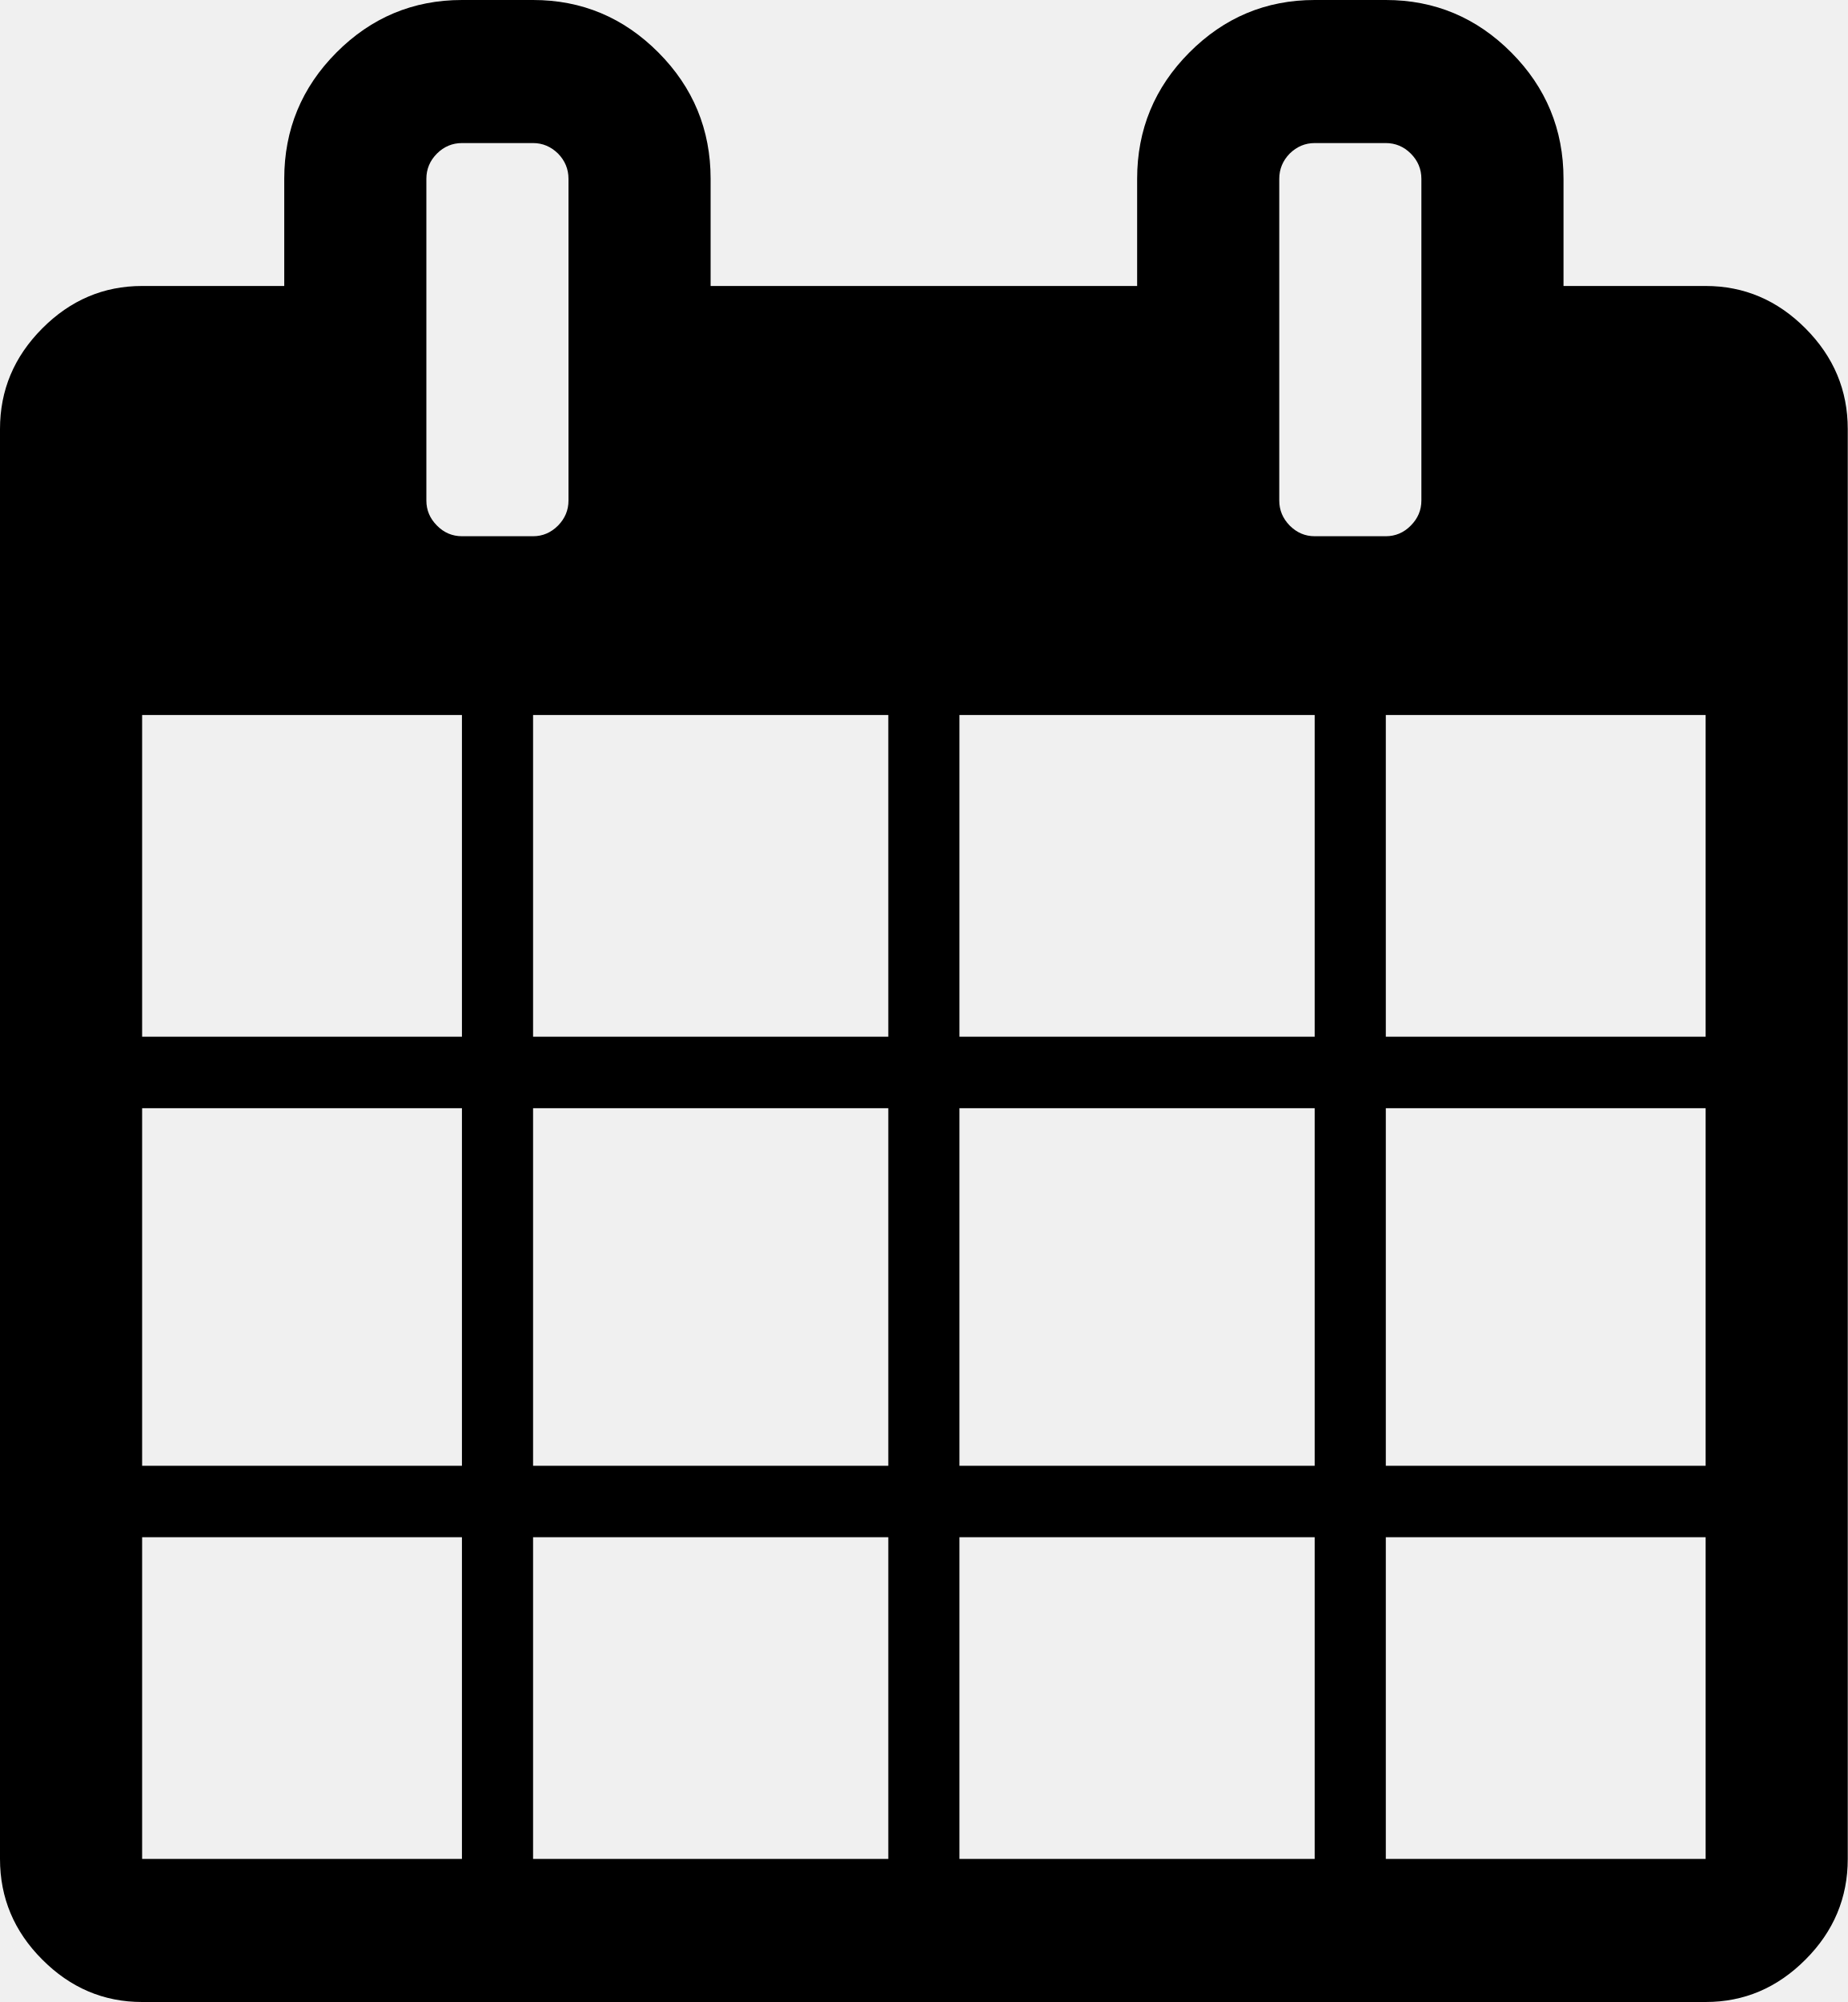
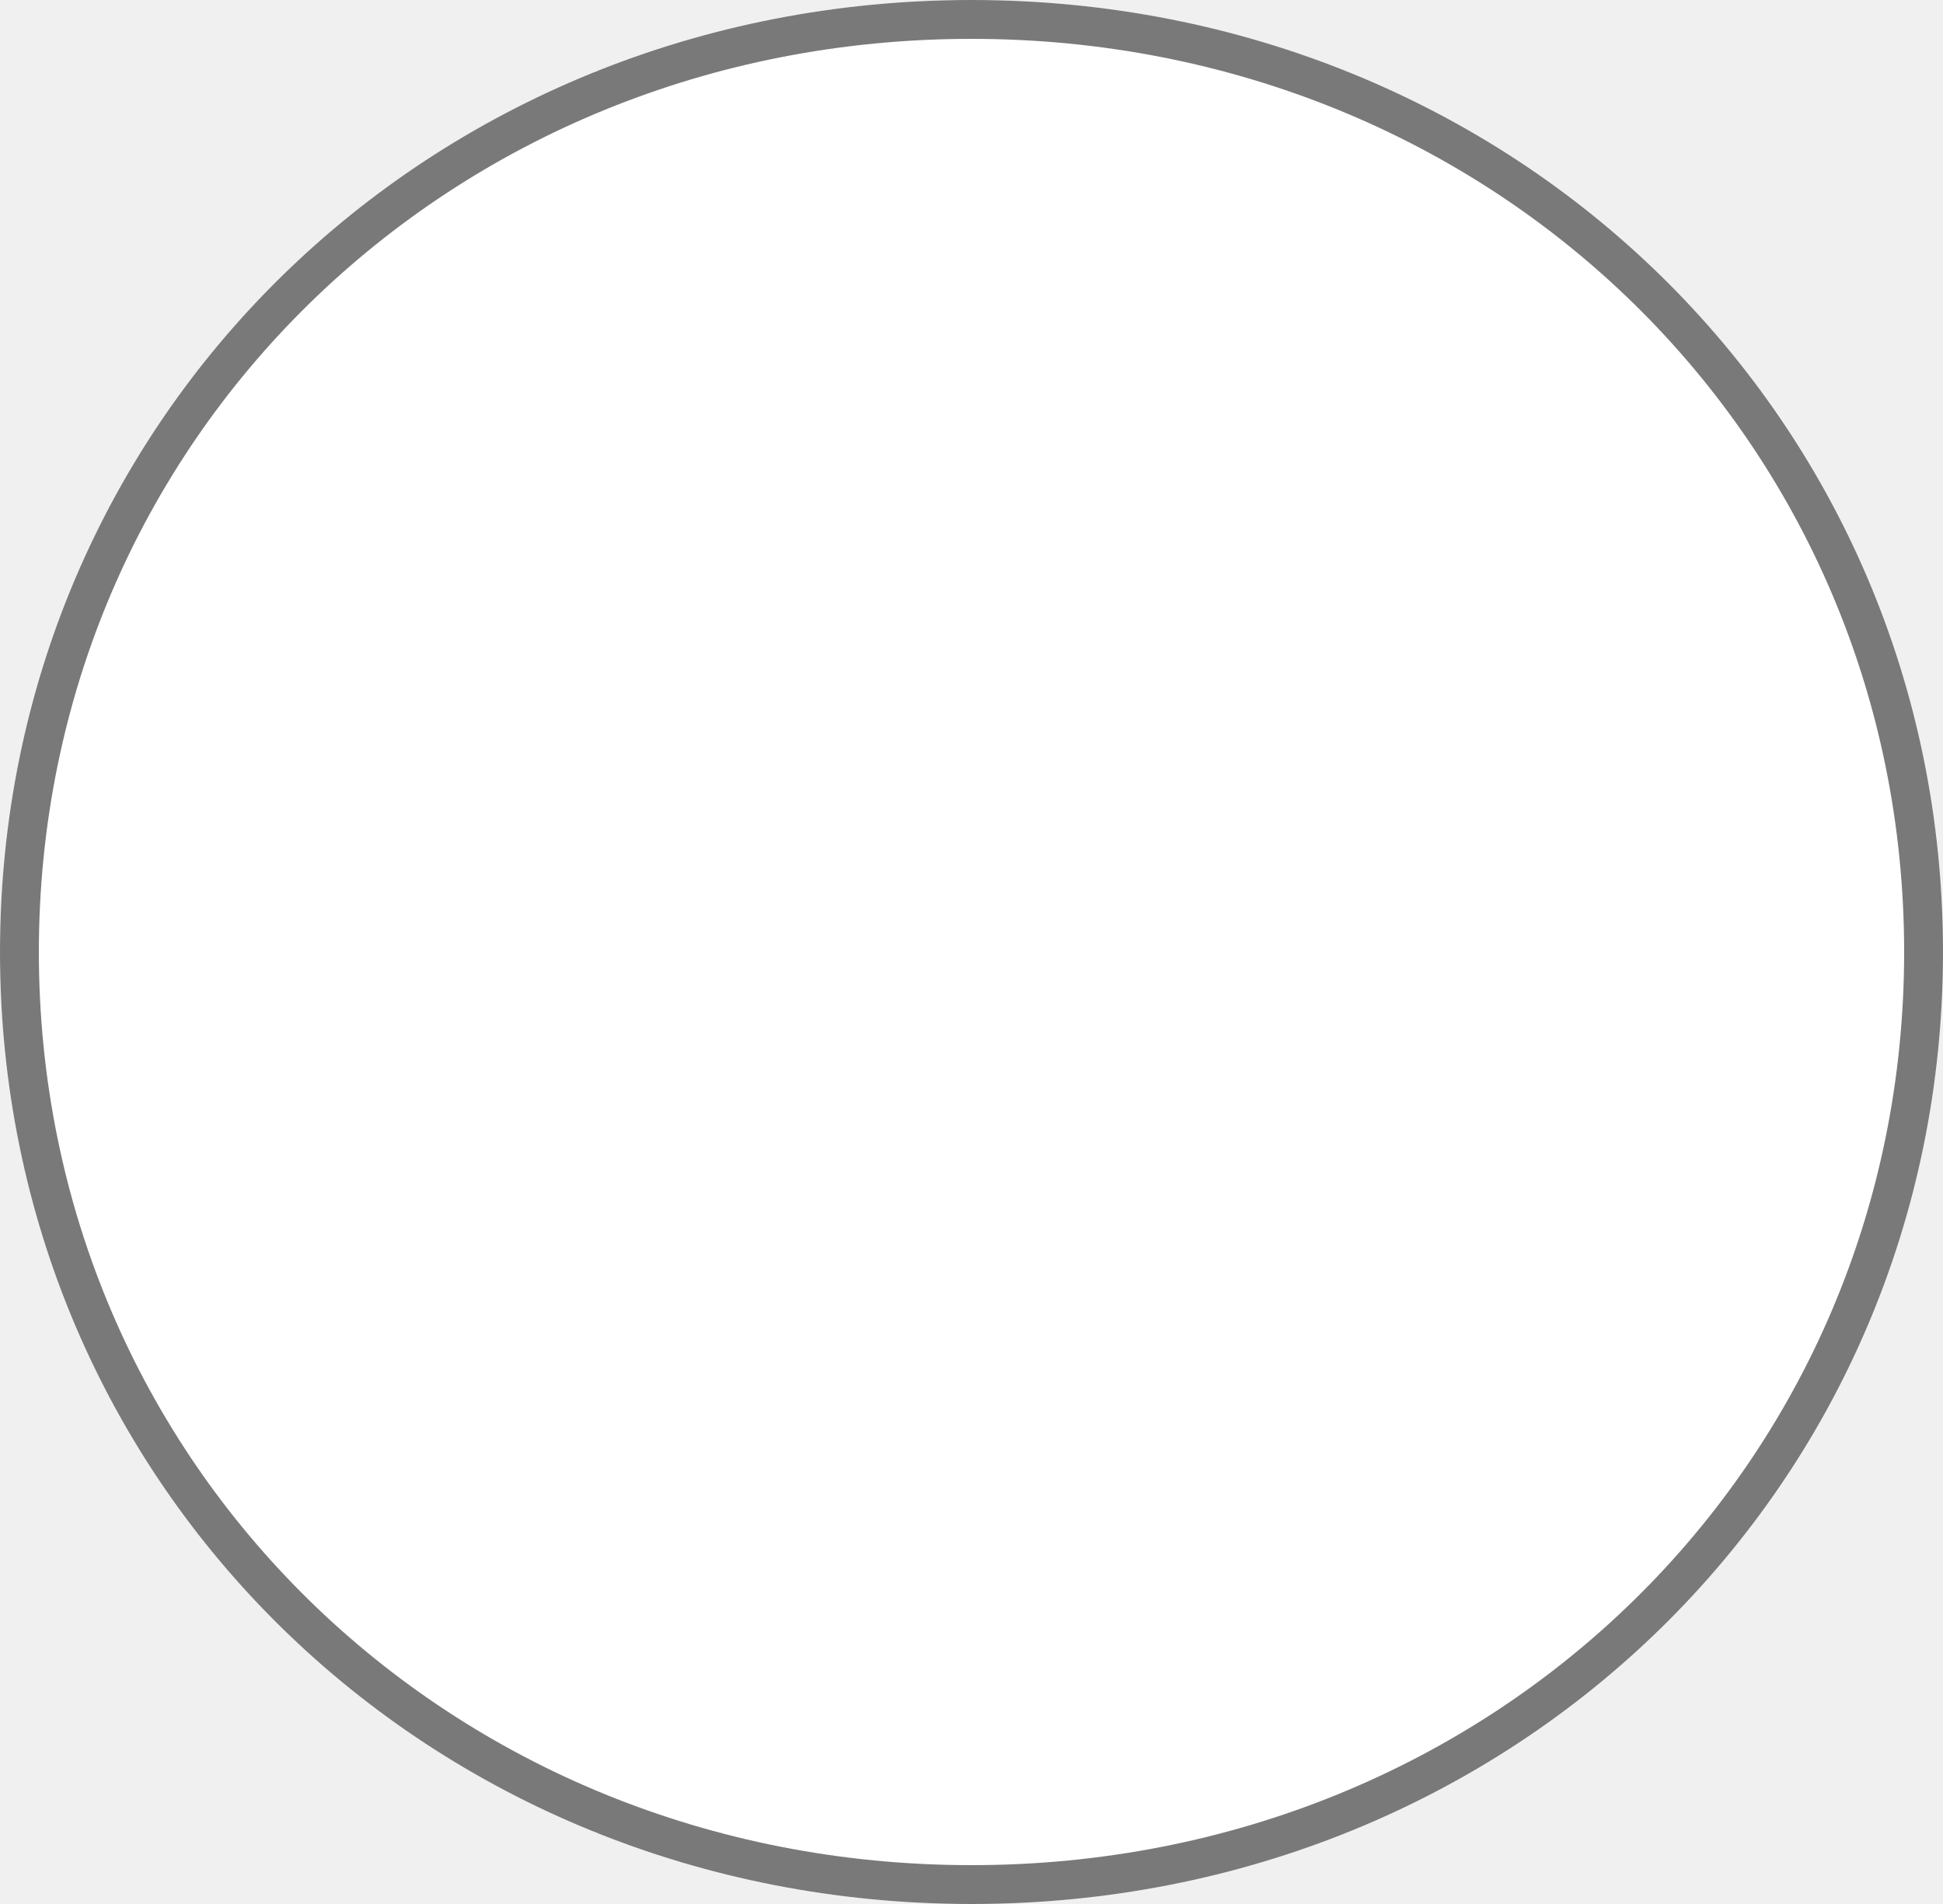
- <svg xmlns="http://www.w3.org/2000/svg" version="1.1" width="12px" height="13px">
-   <g transform="matrix(1 0 0 1 -1612 -177 )">
-     <path d="M 0.923 9.982  L 0.923 12.071  L 3 12.071  L 3 9.982  L 0.923 9.982  Z M 3.462 9.982  L 3.462 12.071  L 5.769 12.071  L 5.769 9.982  L 3.462 9.982  Z M 0.923 7.196  L 0.923 9.518  L 3 9.518  L 3 7.196  L 0.923 7.196  Z M 3.462 7.196  L 3.462 9.518  L 5.769 9.518  L 5.769 7.196  L 3.462 7.196  Z M 0.923 4.643  L 0.923 6.732  L 3 6.732  L 3 4.643  L 0.923 4.643  Z M 6.231 9.982  L 6.231 12.071  L 8.538 12.071  L 8.538 9.982  L 6.231 9.982  Z M 3.462 4.643  L 3.462 6.732  L 5.769 6.732  L 5.769 4.643  L 3.462 4.643  Z M 9 9.982  L 9 12.071  L 11.077 12.071  L 11.077 9.982  L 9 9.982  Z M 6.231 7.196  L 6.231 9.518  L 8.538 9.518  L 8.538 7.196  L 6.231 7.196  Z M 3.624 3.413  C 3.669 3.367  3.692 3.313  3.692 3.25  L 3.692 1.161  C 3.692 1.098  3.669 1.043  3.624 0.997  C 3.578 0.952  3.524 0.929  3.462 0.929  L 3 0.929  C 2.938 0.929  2.883 0.952  2.838 0.997  C 2.792 1.043  2.769 1.098  2.769 1.161  L 2.769 3.25  C 2.769 3.313  2.792 3.367  2.838 3.413  C 2.883 3.459  2.938 3.482  3 3.482  L 3.462 3.482  C 3.524 3.482  3.578 3.459  3.624 3.413  Z M 9 7.196  L 9 9.518  L 11.077 9.518  L 11.077 7.196  L 9 7.196  Z M 6.231 4.643  L 6.231 6.732  L 8.538 6.732  L 8.538 4.643  L 6.231 4.643  Z M 9 4.643  L 9 6.732  L 11.077 6.732  L 11.077 4.643  L 9 4.643  Z M 9.162 3.413  C 9.208 3.367  9.231 3.313  9.231 3.25  L 9.231 1.161  C 9.231 1.098  9.208 1.043  9.162 0.997  C 9.117 0.952  9.062 0.929  9 0.929  L 8.538 0.929  C 8.476 0.929  8.422 0.952  8.376 0.997  C 8.331 1.043  8.308 1.098  8.308 1.161  L 8.308 3.25  C 8.308 3.313  8.331 3.367  8.376 3.413  C 8.422 3.459  8.476 3.482  8.538 3.482  L 9 3.482  C 9.062 3.482  9.117 3.459  9.162 3.413  Z M 11.726 2.133  C 11.909 2.317  12 2.534  12 2.786  L 12 12.071  C 12 12.323  11.909 12.541  11.726 12.724  C 11.543 12.908  11.327 13  11.077 13  L 0.923 13  C 0.673 13  0.457 12.908  0.274 12.724  C 0.091 12.541  0 12.323  0 12.071  L 0 2.786  C 0 2.534  0.091 2.317  0.274 2.133  C 0.457 1.949  0.673 1.857  0.923 1.857  L 1.846 1.857  L 1.846 1.161  C 1.846 0.842  1.959 0.568  2.185 0.341  C 2.411 0.114  2.683 0  3 0  L 3.462 0  C 3.779 0  4.05 0.114  4.276 0.341  C 4.502 0.568  4.615 0.842  4.615 1.161  L 4.615 1.857  L 7.385 1.857  L 7.385 1.161  C 7.385 0.842  7.498 0.568  7.724 0.341  C 7.95 0.114  8.221 0  8.538 0  L 9 0  C 9.317 0  9.589 0.114  9.815 0.341  C 10.041 0.568  10.154 0.842  10.154 1.161  L 10.154 1.857  L 11.077 1.857  C 11.327 1.857  11.543 1.949  11.726 2.133  Z " fill-rule="nonzero" fill="#000000" stroke="none" transform="matrix(1 0 0 1 1612 177 )" />
+ <svg xmlns="http://www.w3.org/2000/svg" version="1.1" width="50px" height="49px">
+   <g transform="matrix(1 0 0 1 -1613 -285 )">
+     <path d="M 1638 285  C 1652 285  1663 295.78  1663 309.5  C 1663 323.22  1652 334  1638 334  C 1624 334  1613 323.22  1613 309.5  C 1613 295.78  1624 285  1638 285  Z " fill-rule="nonzero" fill="#ffffff" stroke="none" />
+     <path d="M 1638 285.5  C 1651.72 285.5  1662.5 296.06  1662.5 309.5  C 1662.5 322.94  1651.72 333.5  1638 333.5  C 1624.28 333.5  1613.5 322.94  1613.5 309.5  C 1613.5 296.06  1624.28 285.5  1638 285.5  Z " stroke-width="1" stroke="#797979" fill="none" />
  </g>
</svg>
